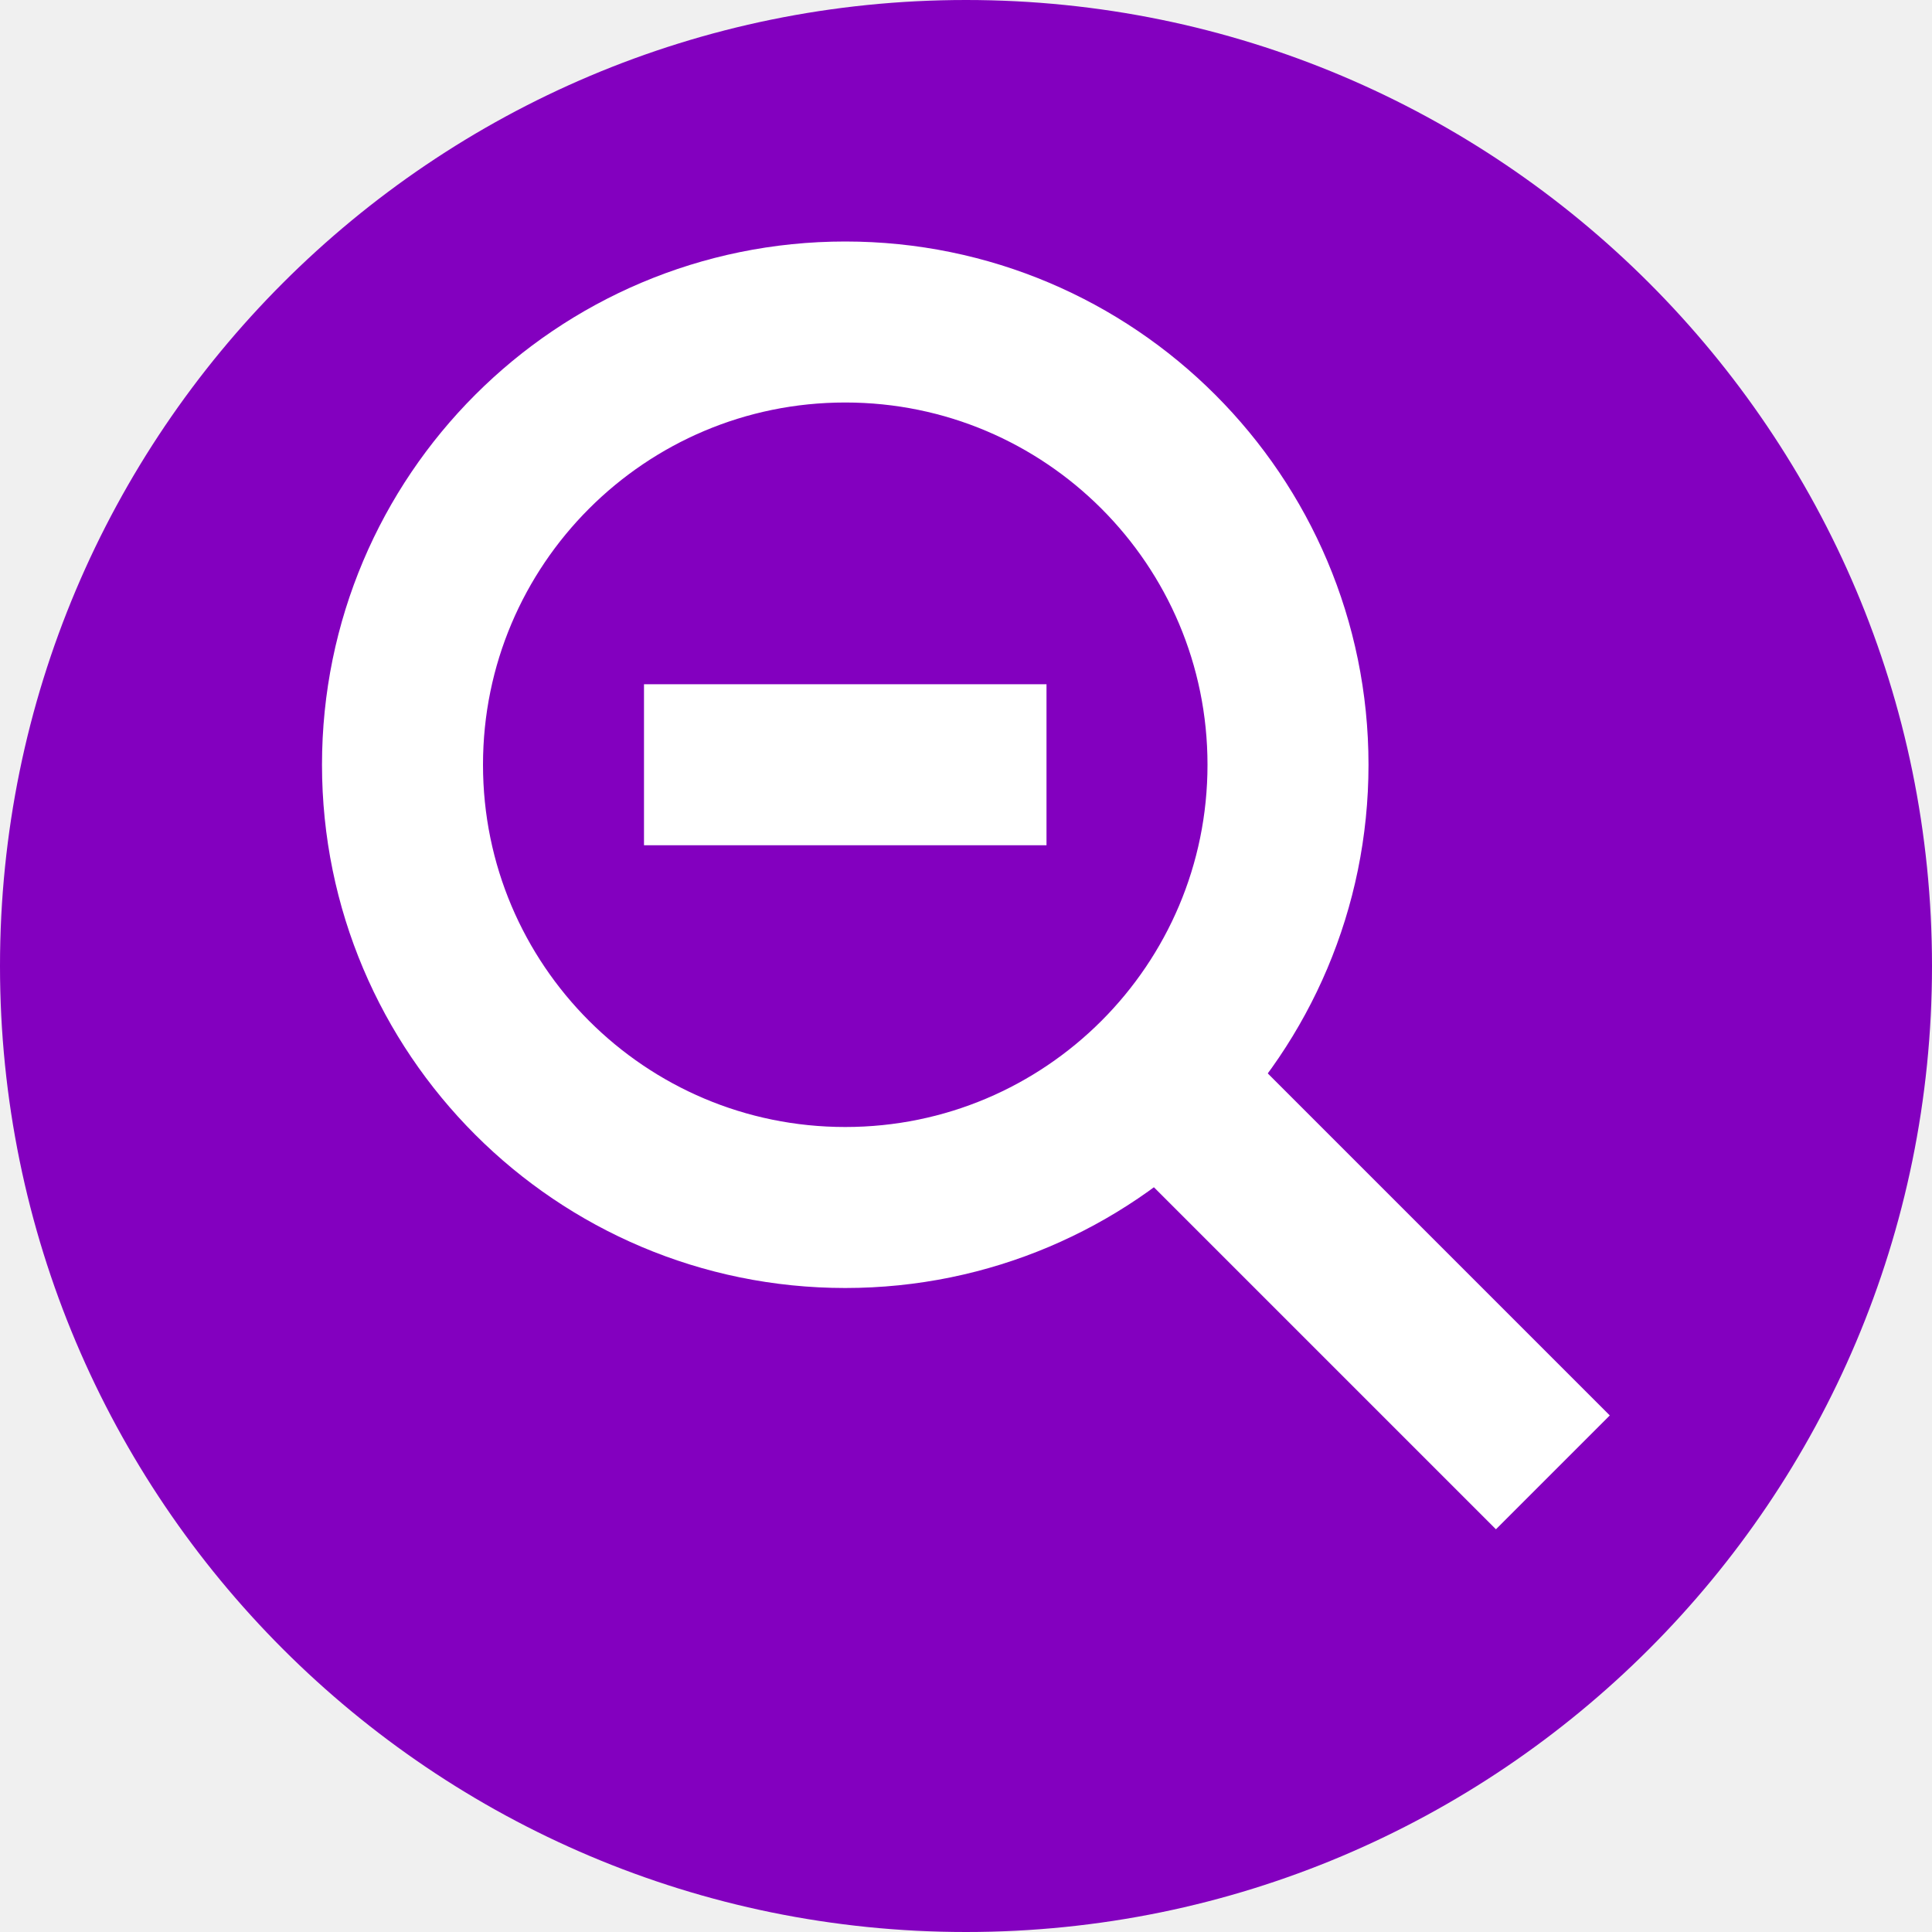
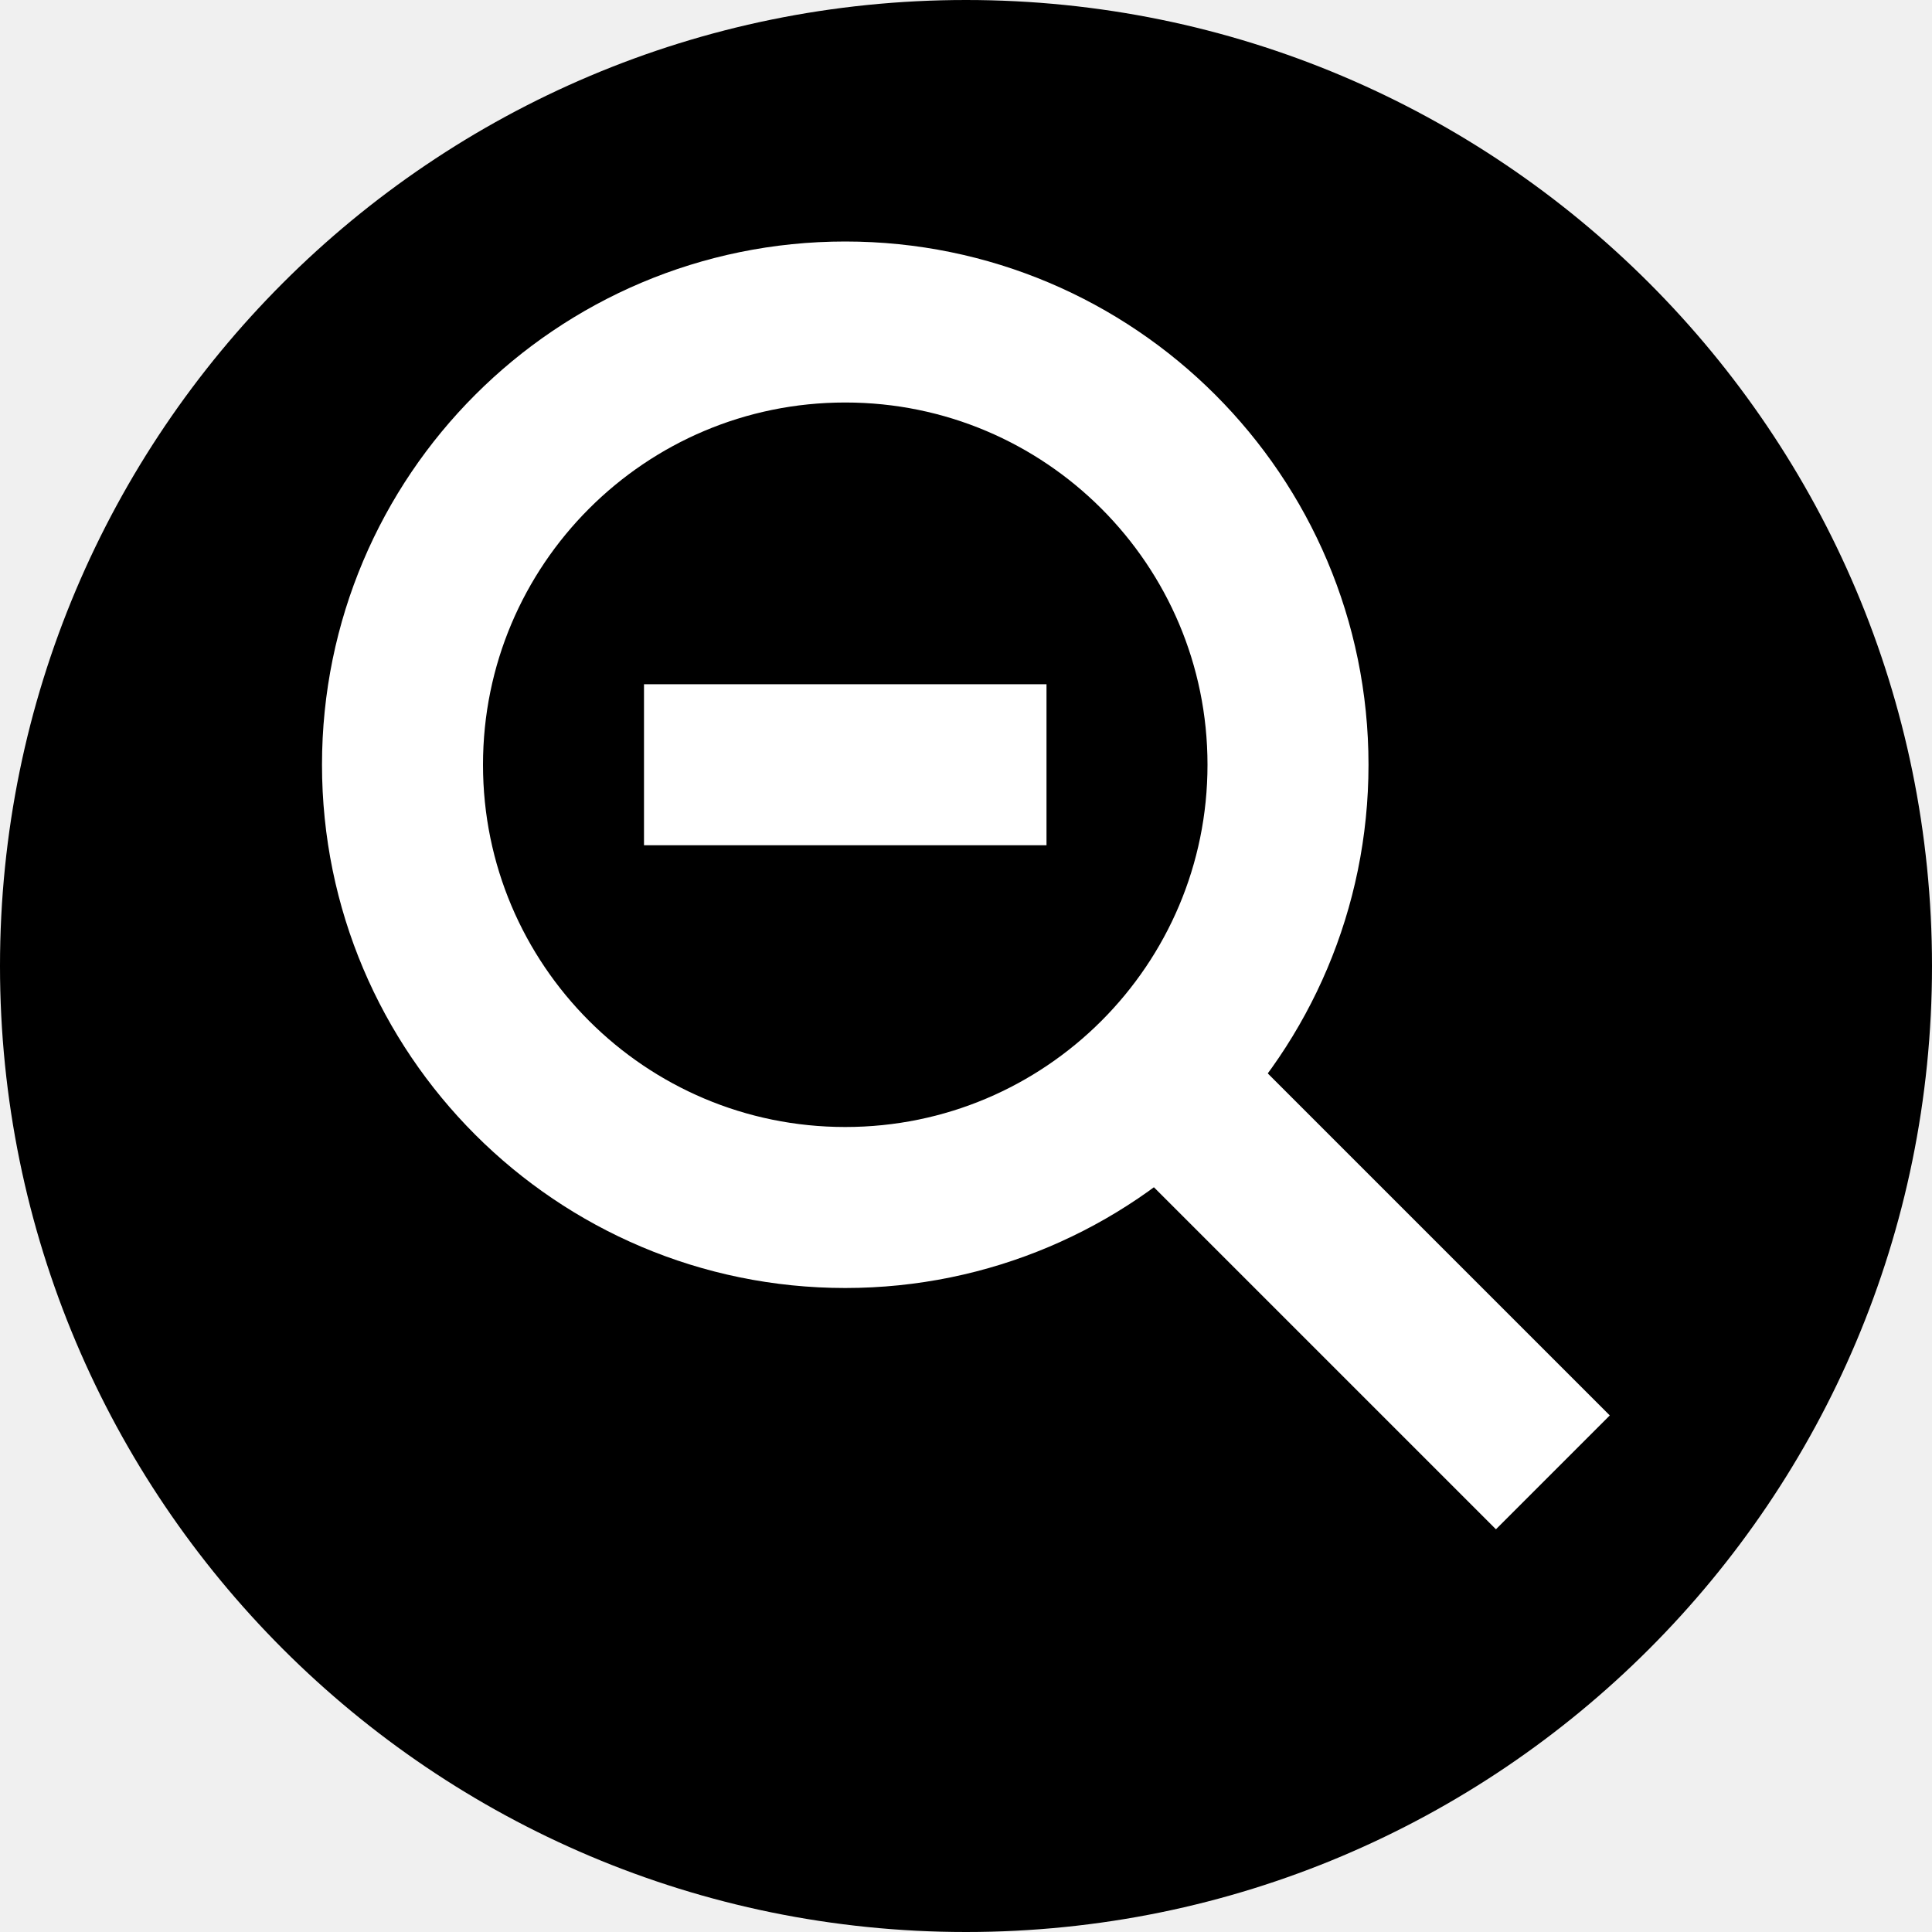
<svg xmlns="http://www.w3.org/2000/svg" width="24px" height="24px" viewBox="0 0 24 24" version="1.1">
  <g id="zoomOut" stroke="none" stroke-width="1" fill="none" fill-rule="evenodd">
    <g id="Group-19-Copy-3">
      <g id="Group-13-Copy">
-         <circle id="Oval-Copy-2" fill="#8300BF" cx="12" cy="12" r="12" />
+         <circle id="Oval-Copy-2" fill="currentColor" cx="12" cy="12" r="12" />
        <g id="Group-12" transform="translate(5, 4)" stroke="#FFFFFF" stroke-width="2">
          <circle id="Oval" cx="5.5" cy="5.5" r="5.5" />
          <line x1="13.583" y1="13.583" x2="9.417" y2="9.417" id="Line-8" stroke-linecap="square" />
        </g>
      </g>
      <line x1="9" y1="9.5" x2="12" y2="9.5" id="Line-6-Copy-2" stroke="#FFFFFF" stroke-width="2" stroke-linecap="square" />
    </g>
  </g>
</svg>
